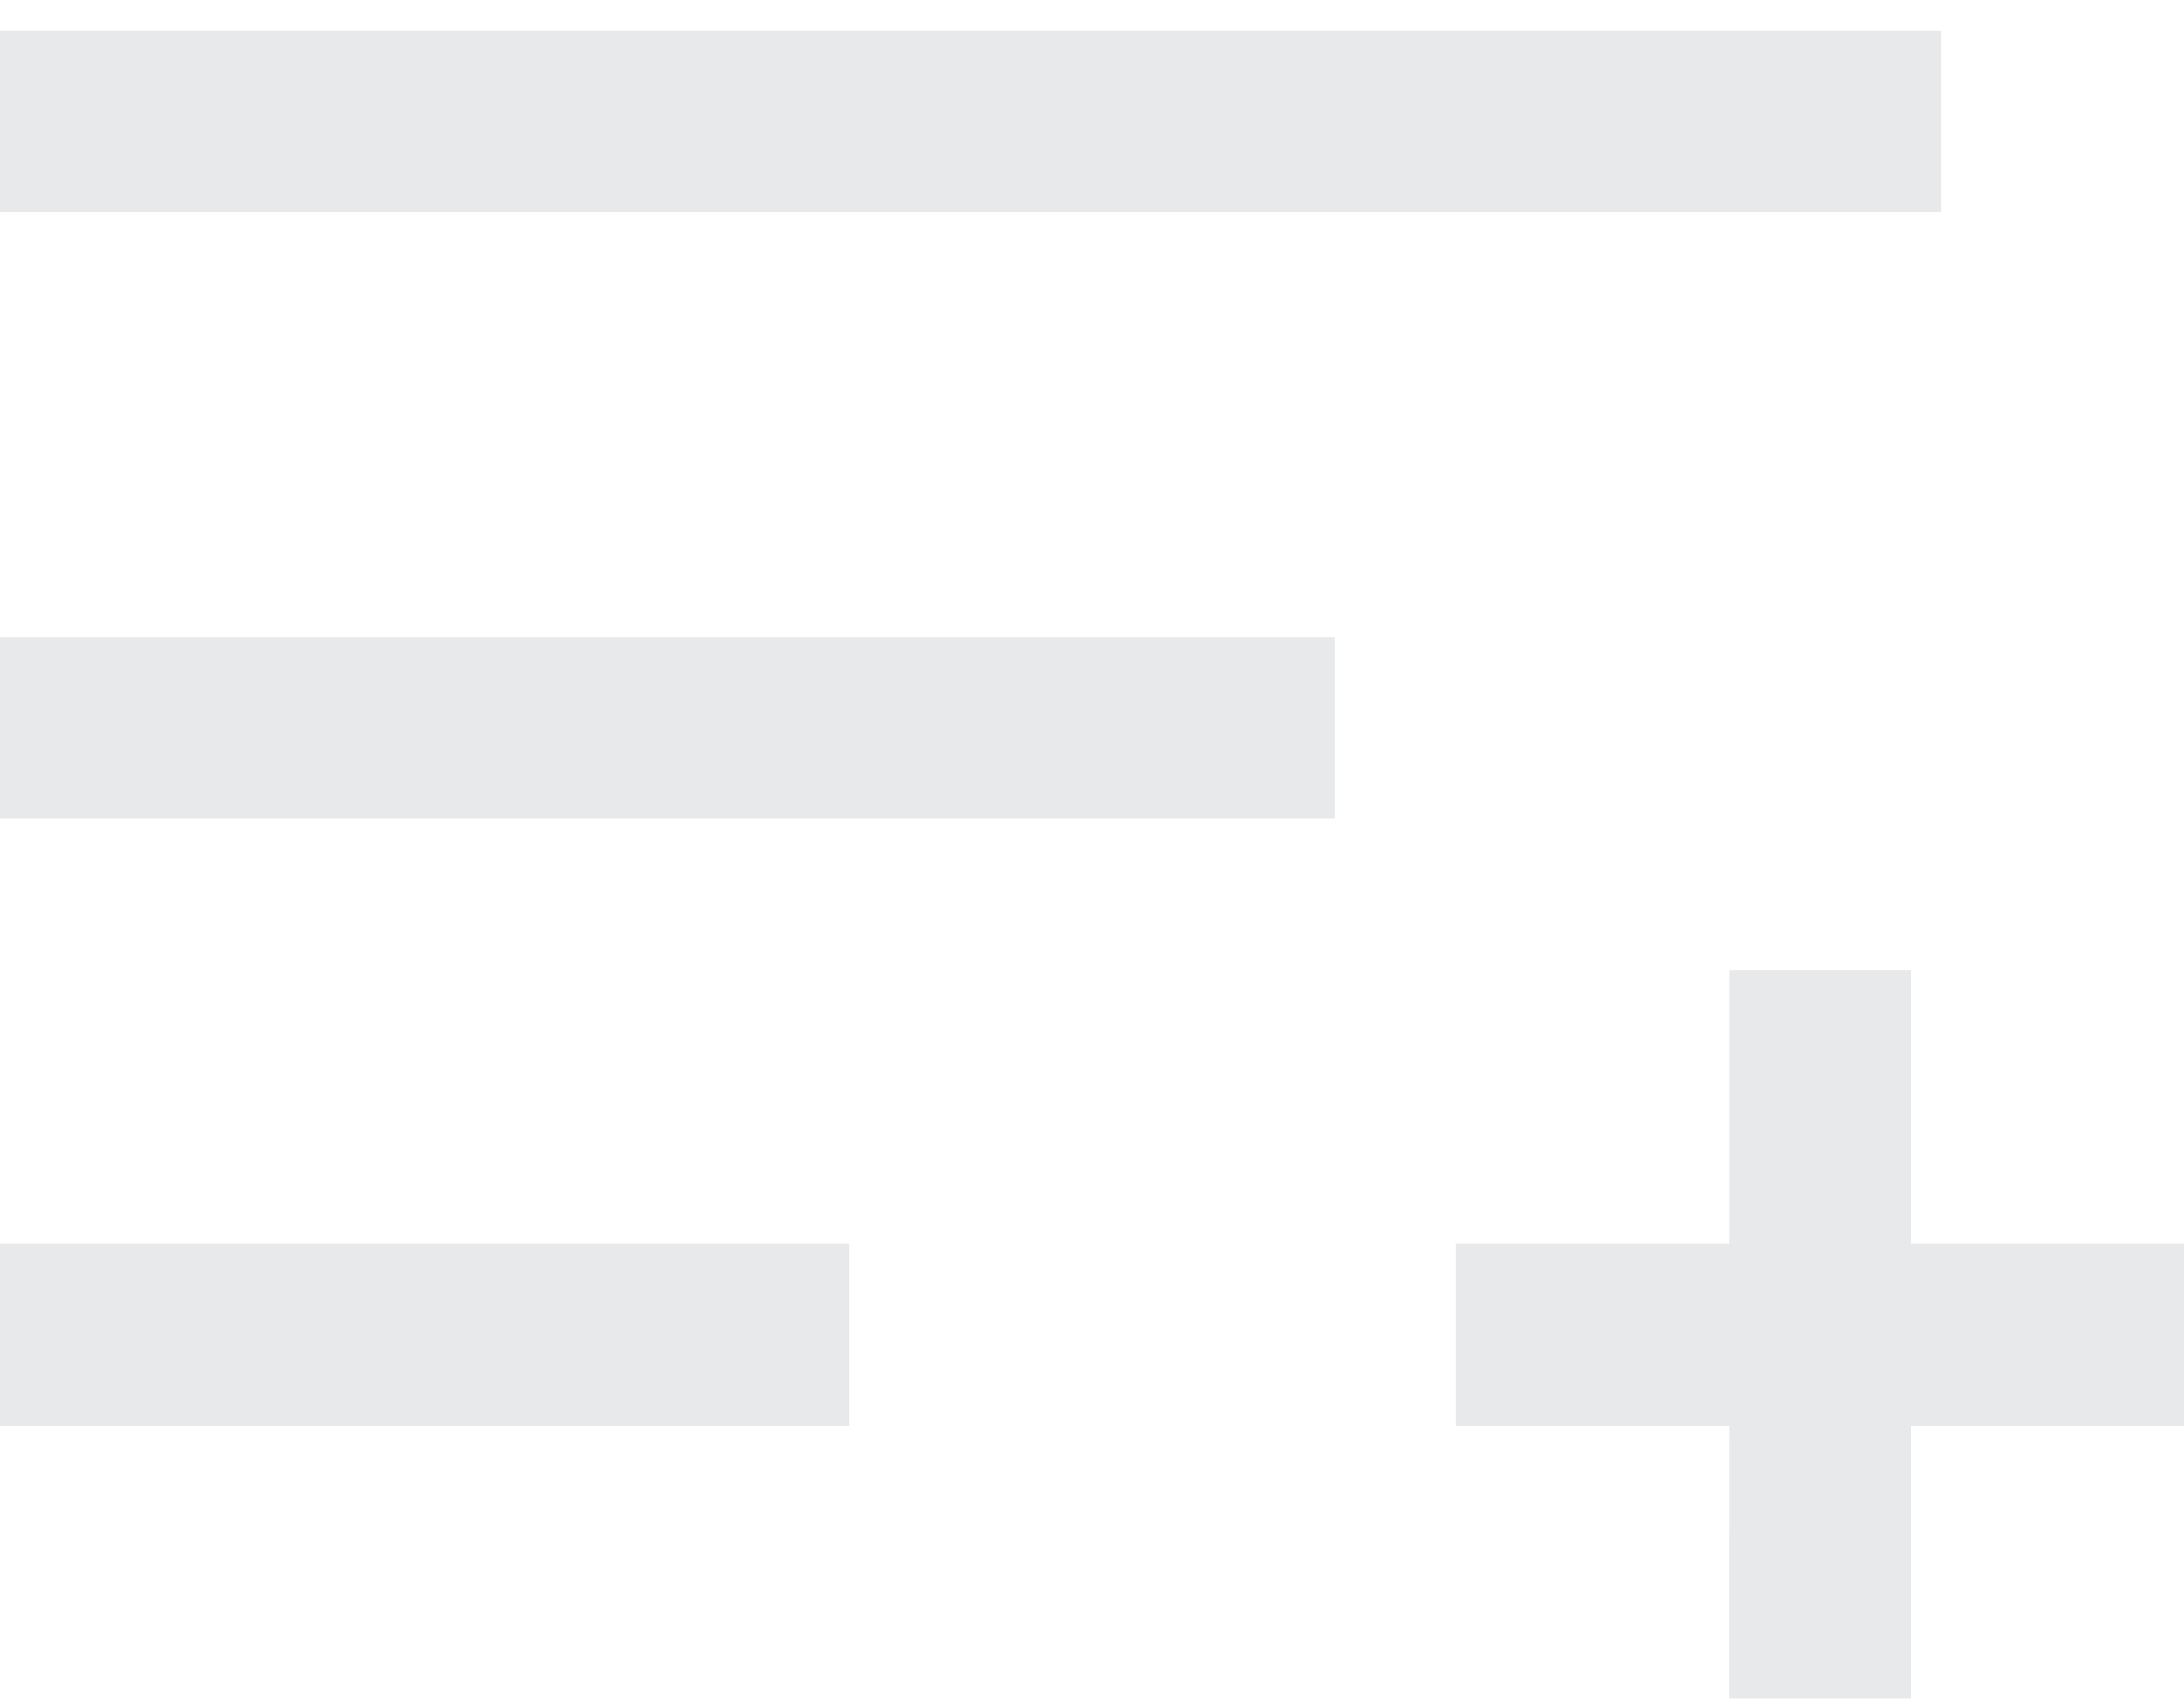
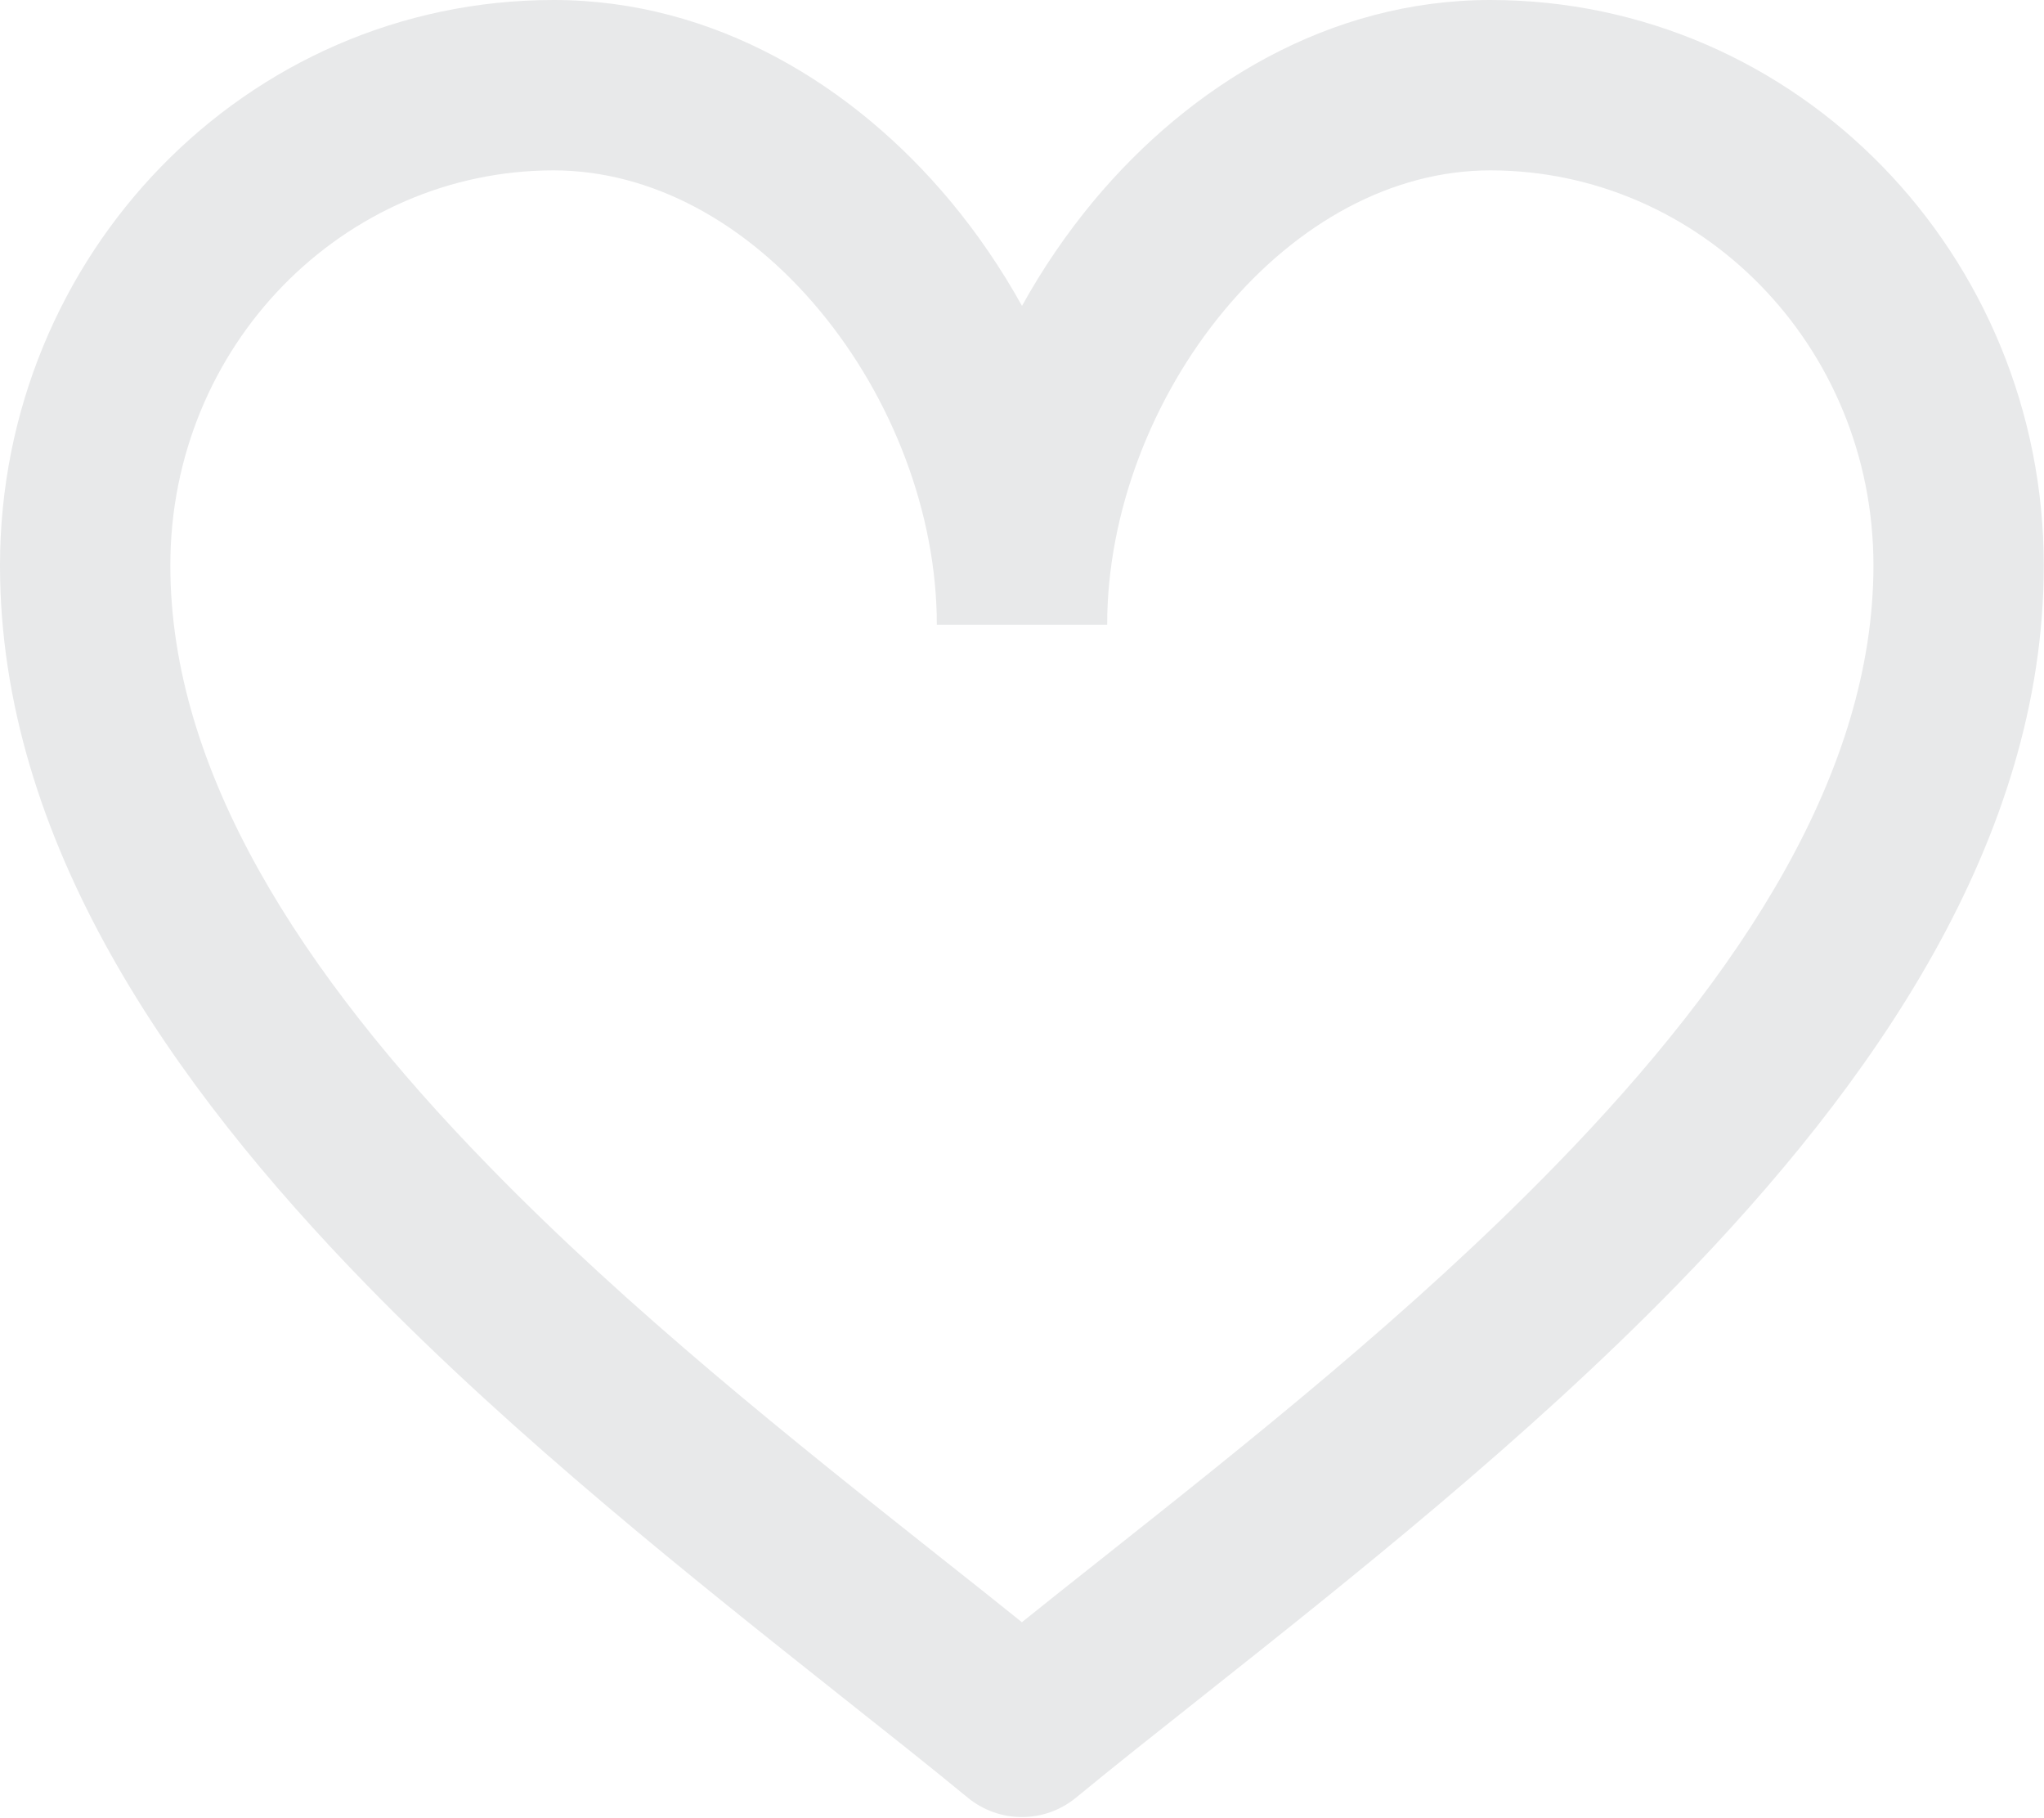
- <svg xmlns="http://www.w3.org/2000/svg" width="18" height="14" viewBox="0 0 18 14" fill="none">
-   <path d="M0 0.25H16V1.75H0V0.25Z" fill="#E8E9EA" />
-   <path d="M11 5.25H0V6.75H11V5.25Z" fill="#E8E9EA" />
-   <path d="M7 10.25L0 10.25V11.75L7 11.75V10.25Z" fill="#E8E9EA" />
-   <path d="M15.75 14L15.751 11.75L18 11.75L18 10.25L15.751 10.25L15.751 8L14.251 8L14.251 10.25L12.001 10.25L12.001 11.75L14.251 11.75L14.25 14L15.75 14Z" fill="#E8E9EA" />
+ <svg xmlns="http://www.w3.org/2000/svg" width="18" height="16" viewBox="0 0 18 16" fill="none">
+   <path fill-rule="evenodd" clip-rule="evenodd" d="M0 4.978C0 2.247 2.165 0 4.875 0C6.29 0 7.517 0.749 8.368 1.769C8.605 2.053 8.817 2.364 9 2.693C9.182 2.364 9.395 2.053 9.631 1.769C10.482 0.749 11.708 0 13.124 0C15.833 0 17.998 2.247 17.998 4.978C17.998 7.401 16.489 9.548 14.765 11.316C13.444 12.671 11.891 13.902 10.595 14.93C10.192 15.249 9.813 15.549 9.475 15.827C9.198 16.054 8.8 16.054 8.523 15.827C8.185 15.549 7.806 15.249 7.403 14.93C6.107 13.902 4.555 12.671 3.233 11.316C1.509 9.548 0 7.401 0 4.978ZM9.75 5.5H8.25C8.25 4.521 7.858 3.501 7.215 2.73C6.573 1.959 5.737 1.5 4.875 1.5C3.028 1.5 1.5 3.04 1.5 4.978C1.5 6.784 2.643 8.563 4.307 10.268C5.554 11.548 6.995 12.691 8.279 13.709C8.526 13.904 8.767 14.095 8.999 14.282C9.232 14.095 9.472 13.904 9.719 13.709C11.003 12.691 12.444 11.548 13.691 10.268C15.355 8.563 16.498 6.784 16.498 4.978C16.498 3.04 14.97 1.5 13.124 1.5C12.261 1.5 11.426 1.959 10.784 2.729C10.141 3.5 9.75 4.521 9.75 5.5Z" fill="#E8E9EA" />
</svg>
